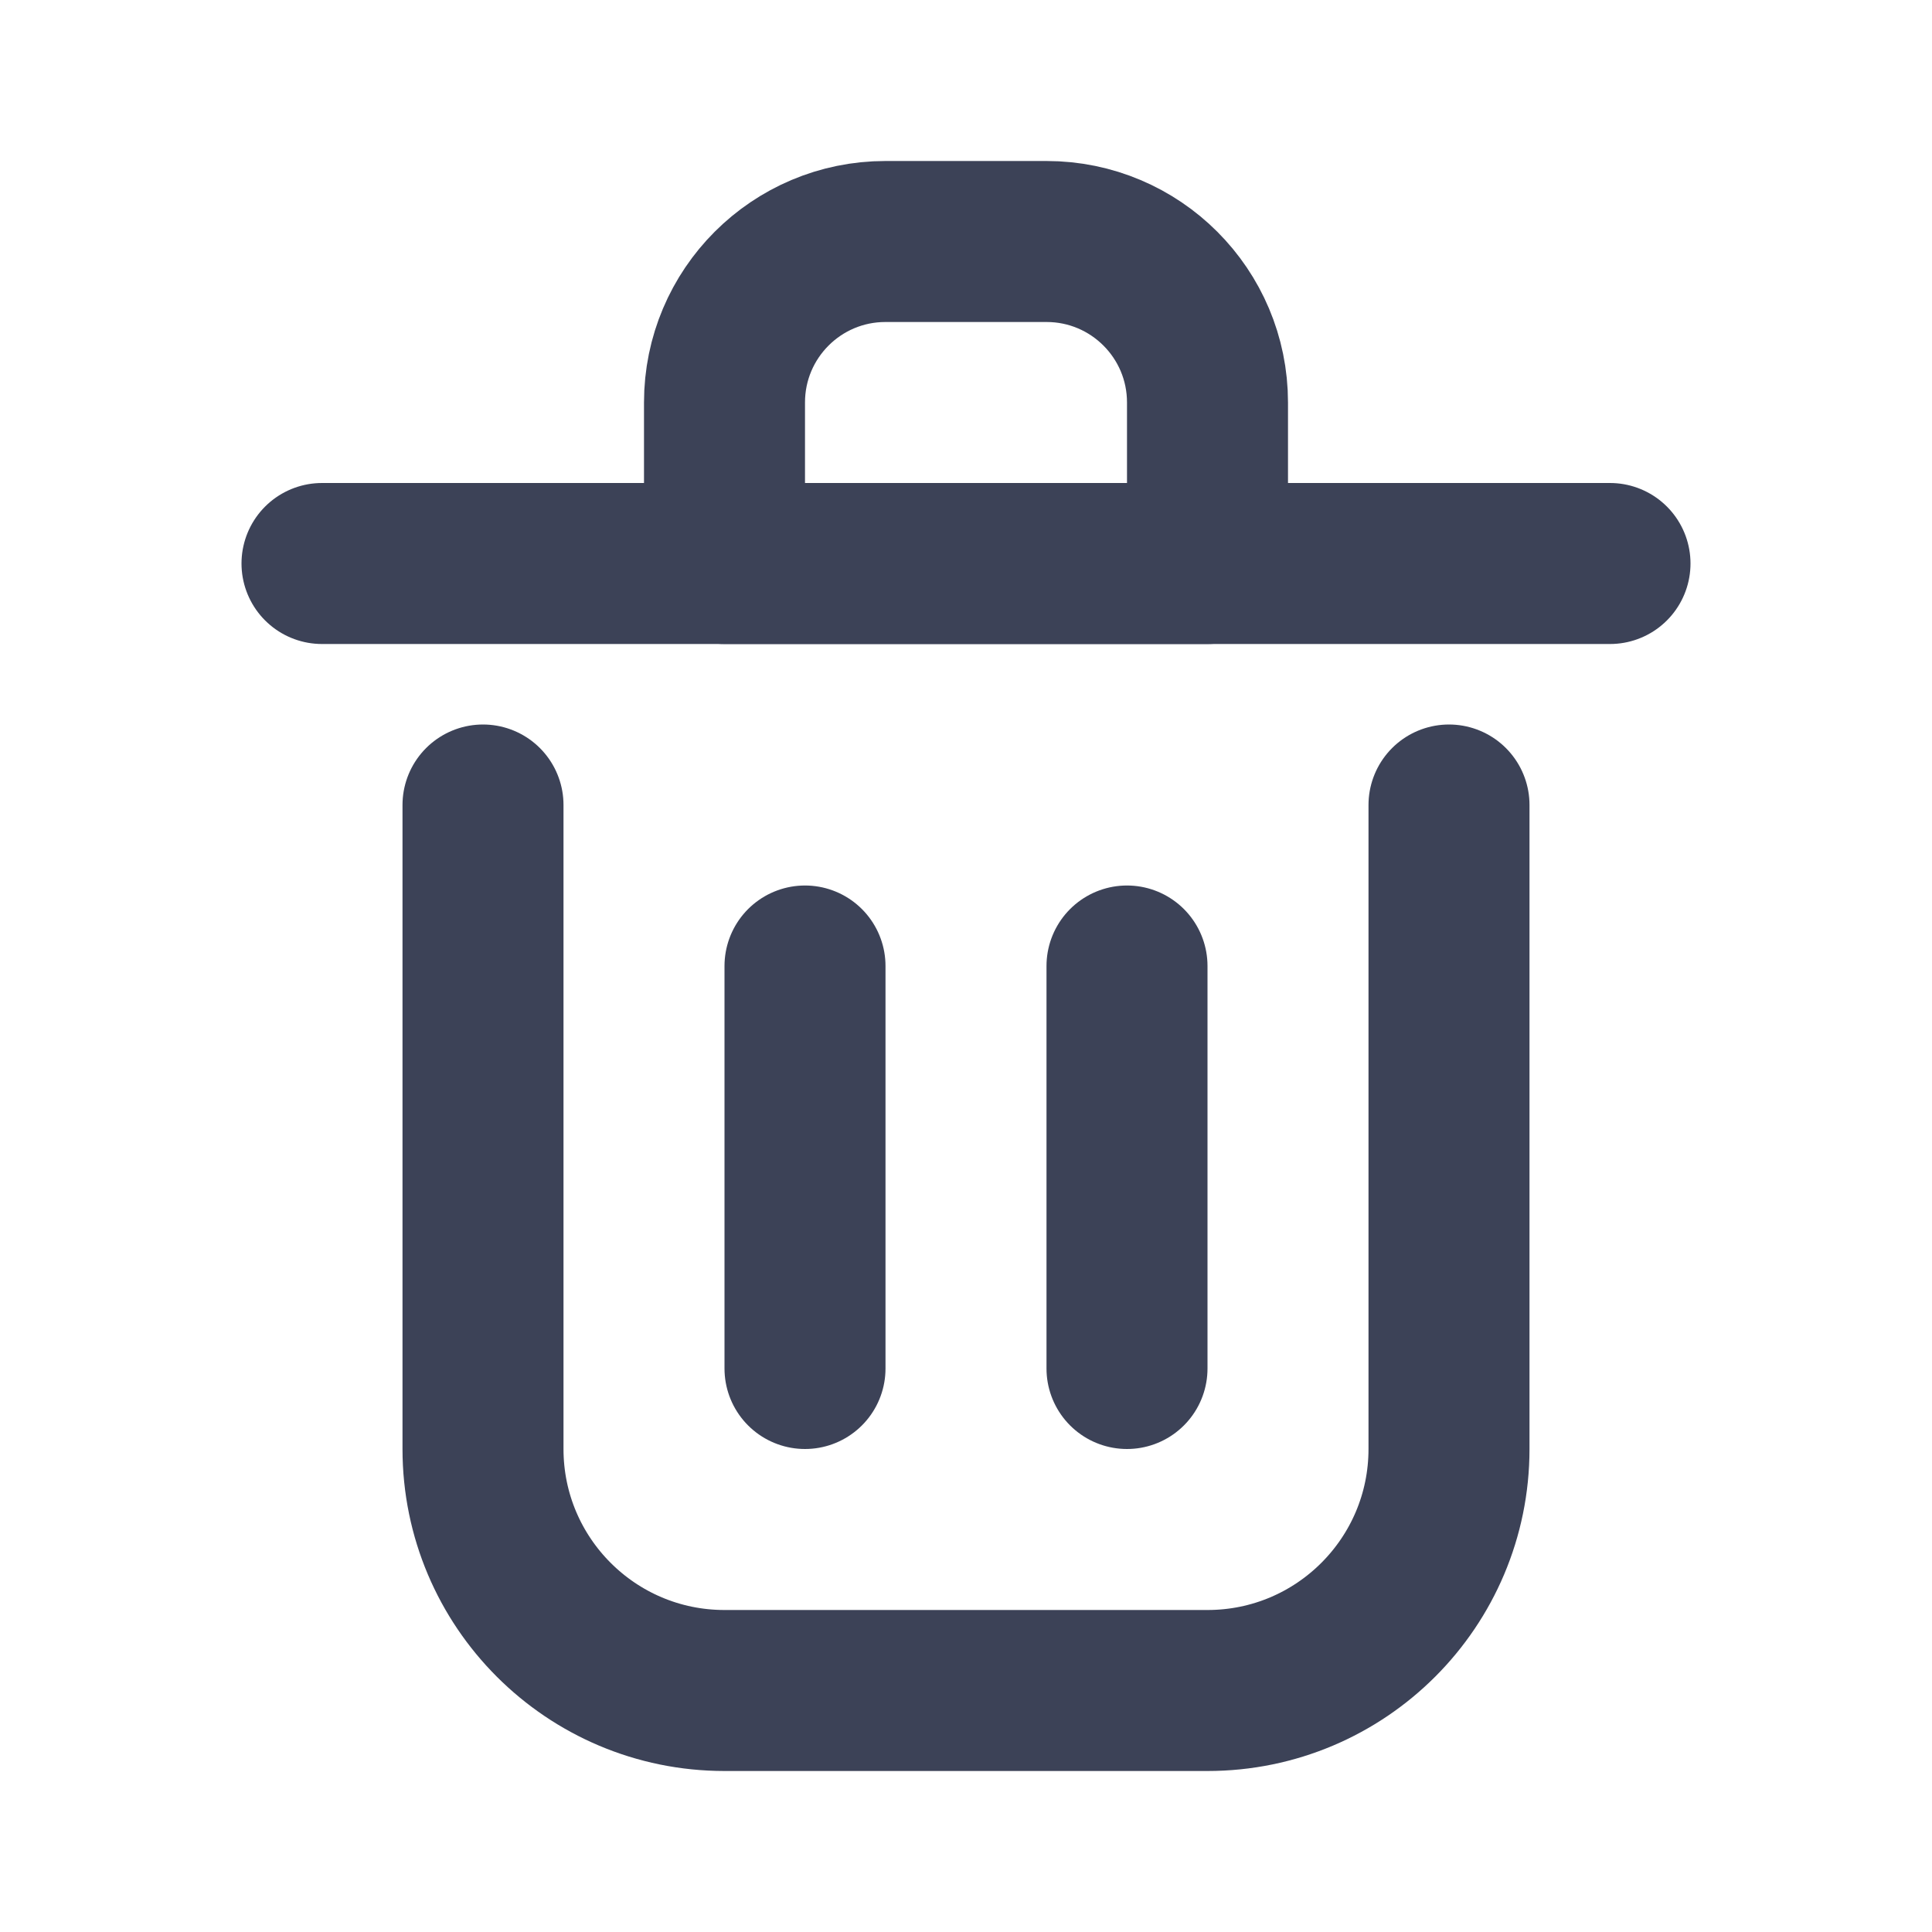
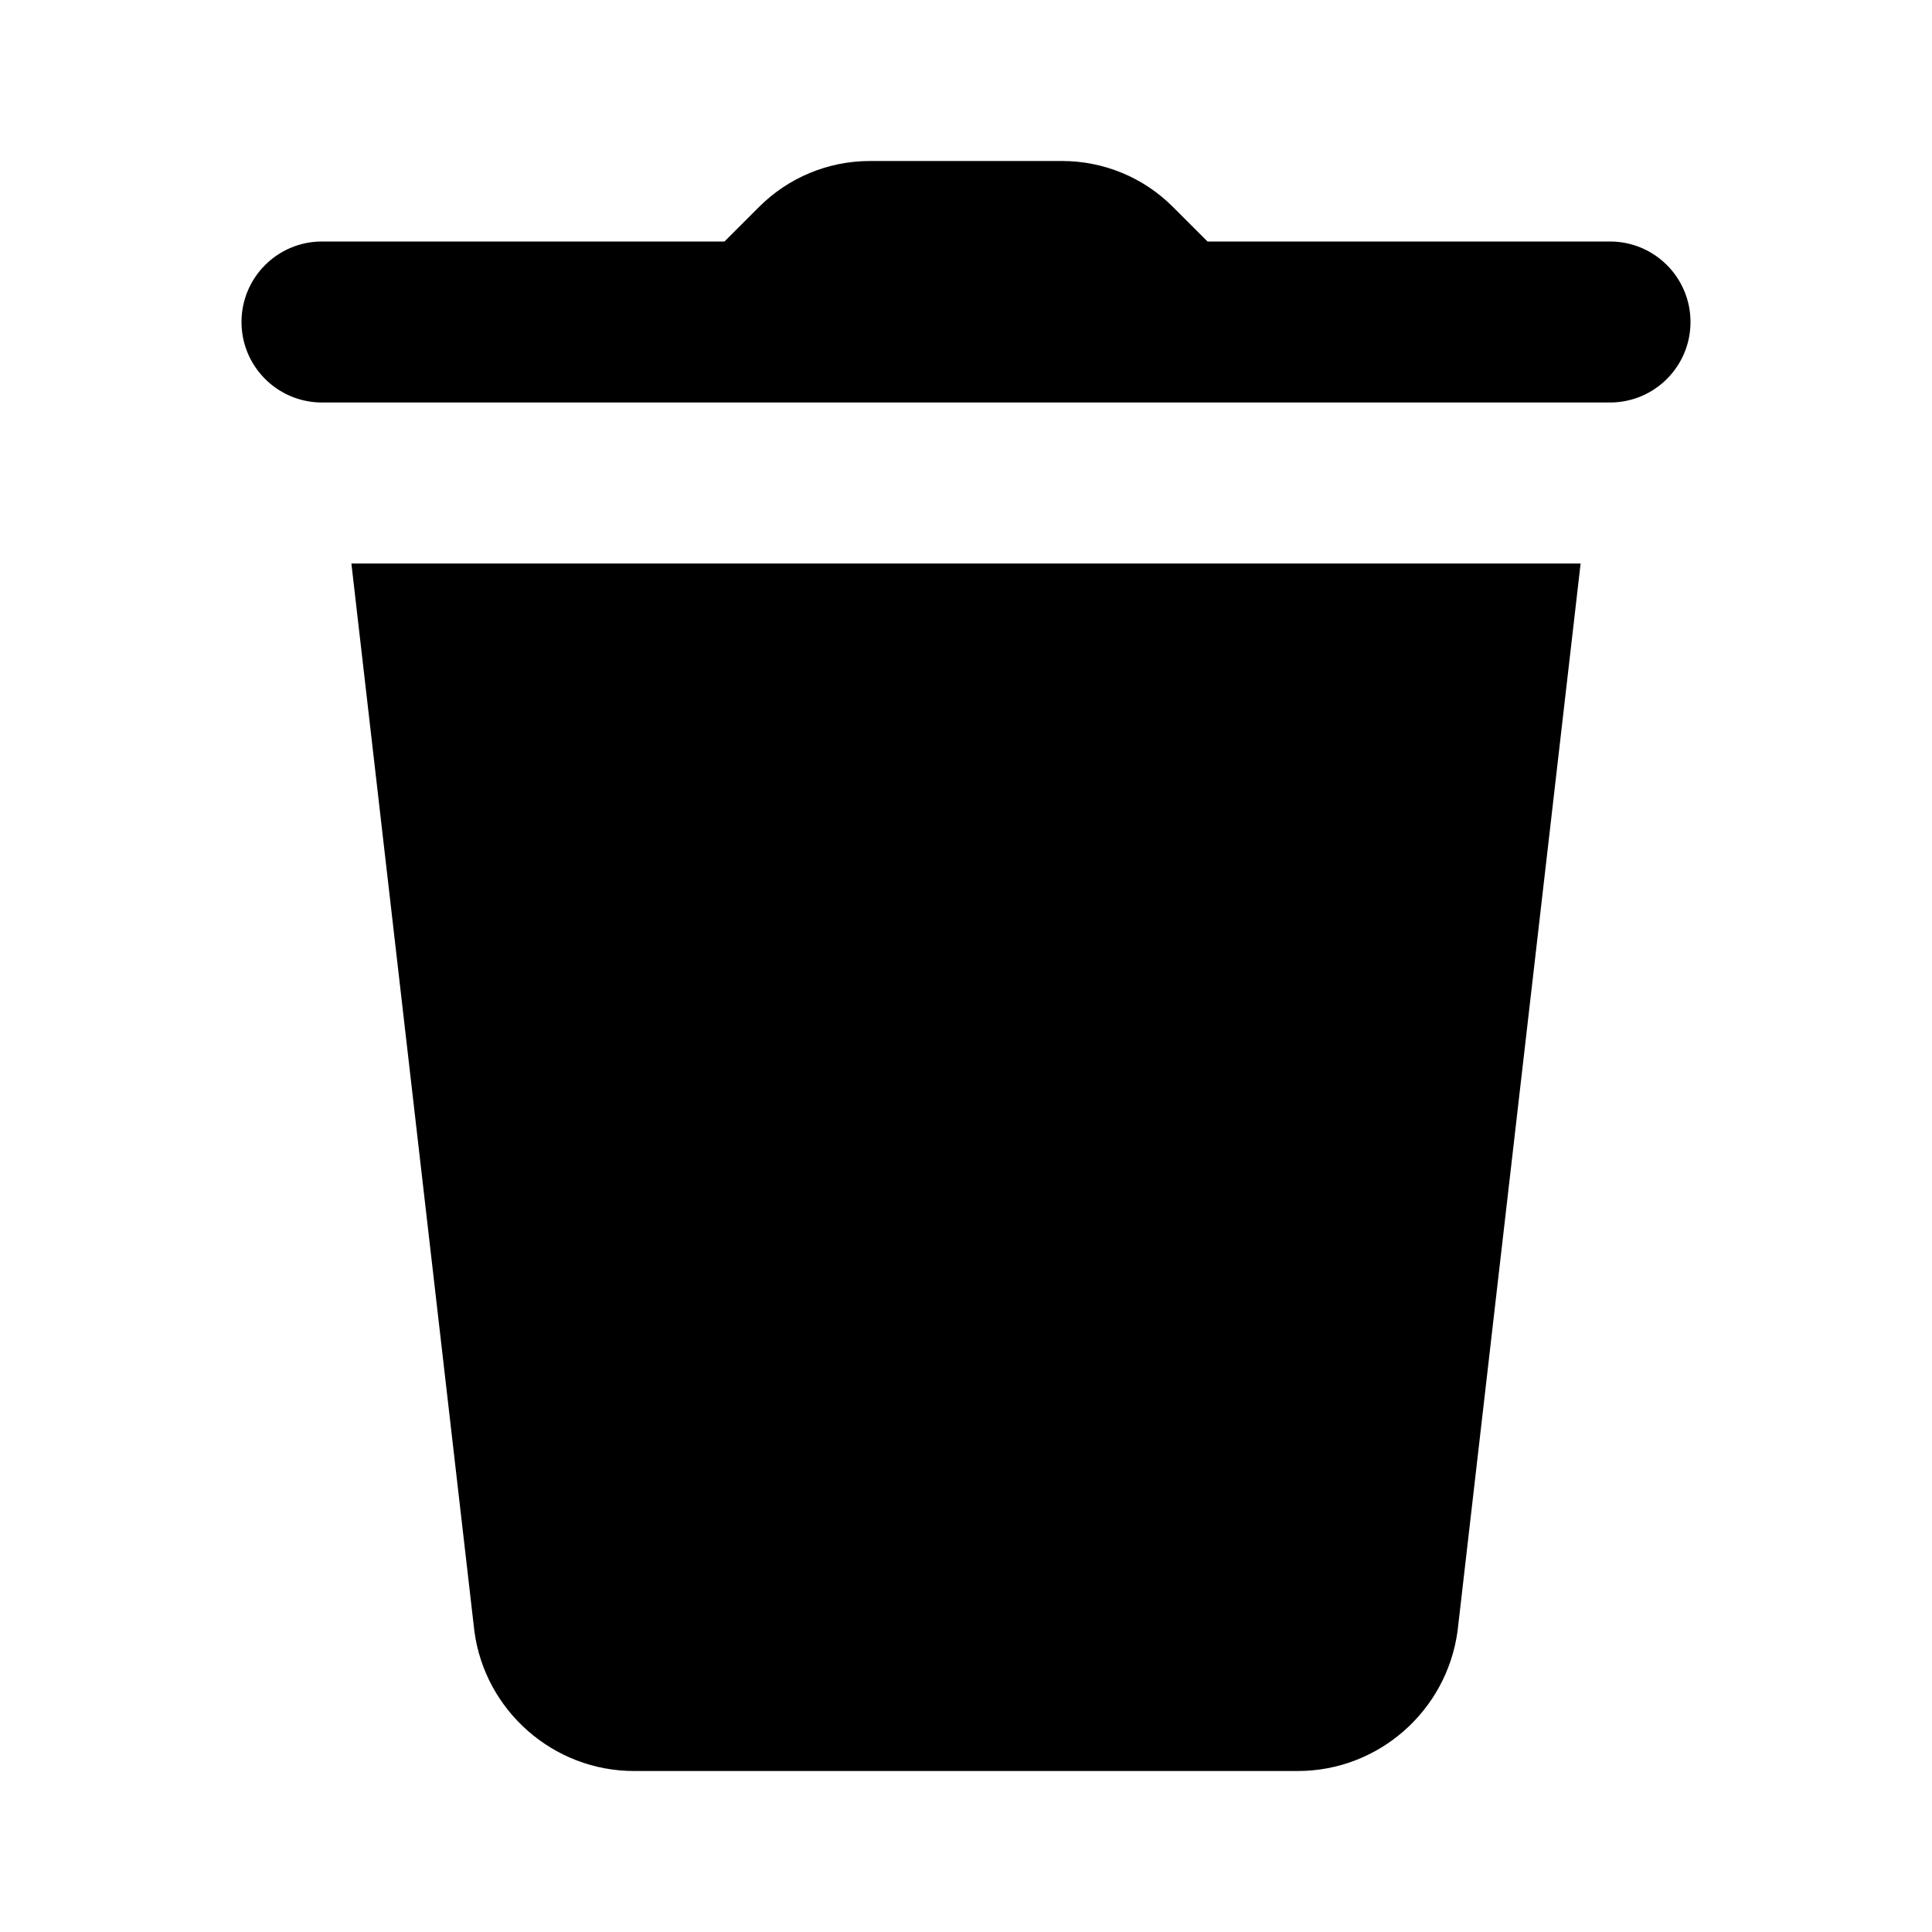
- <svg xmlns="http://www.w3.org/2000/svg" width="64px" height="64px" viewBox="0 0 24 24" fill="none" stroke="#000000">
-   <g id="SVGRepo_bgCarrier" stroke-width="0" />
-   <g id="SVGRepo_tracerCarrier" stroke-linecap="round" stroke-linejoin="round" />
-   <g id="SVGRepo_iconCarrier">
-     <path d="M10 12V17" stroke="#3C4257" stroke-width="2" stroke-linecap="round" stroke-linejoin="round" />
-     <path d="M14 12V17" stroke="#3C4257" stroke-width="2" stroke-linecap="round" stroke-linejoin="round" />
-     <path d="M4 7H20" stroke="#3C4257" stroke-width="2" stroke-linecap="round" stroke-linejoin="round" />
-     <path d="M6 10V18C6 19.657 7.343 21 9 21H15C16.657 21 18 19.657 18 18V10" stroke="#3C4257" stroke-width="2" stroke-linecap="round" stroke-linejoin="round" />
-     <path d="M9 5C9 3.895 9.895 3 11 3H13C14.105 3 15 3.895 15 5V7H9V5Z" stroke="#3C4257" stroke-width="2" stroke-linecap="round" stroke-linejoin="round" />
-   </g>
+ <svg xmlns="http://www.w3.org/2000/svg" viewBox="0 0 24 24" width="24px" height="24px">
+   <path d="M 10.807 2 C 10.29 2 9.796 2.204 9.43 2.57 L 9 3 L 4 3 A 1 1 0 1 0 4 5 L 20 5 A 1 1 0 1 0 20 3 L 15 3 L 14.57 2.57 C 14.205 2.204 13.71 2 13.193 2 L 10.807 2 z M 4.365 7 L 5.893 20.264 C 6.025 21.254 6.877 22 7.875 22 L 16.123 22 C 17.121 22 17.974 21.255 18.107 20.256 L 19.635 7 L 4.365 7 z" />
</svg>
